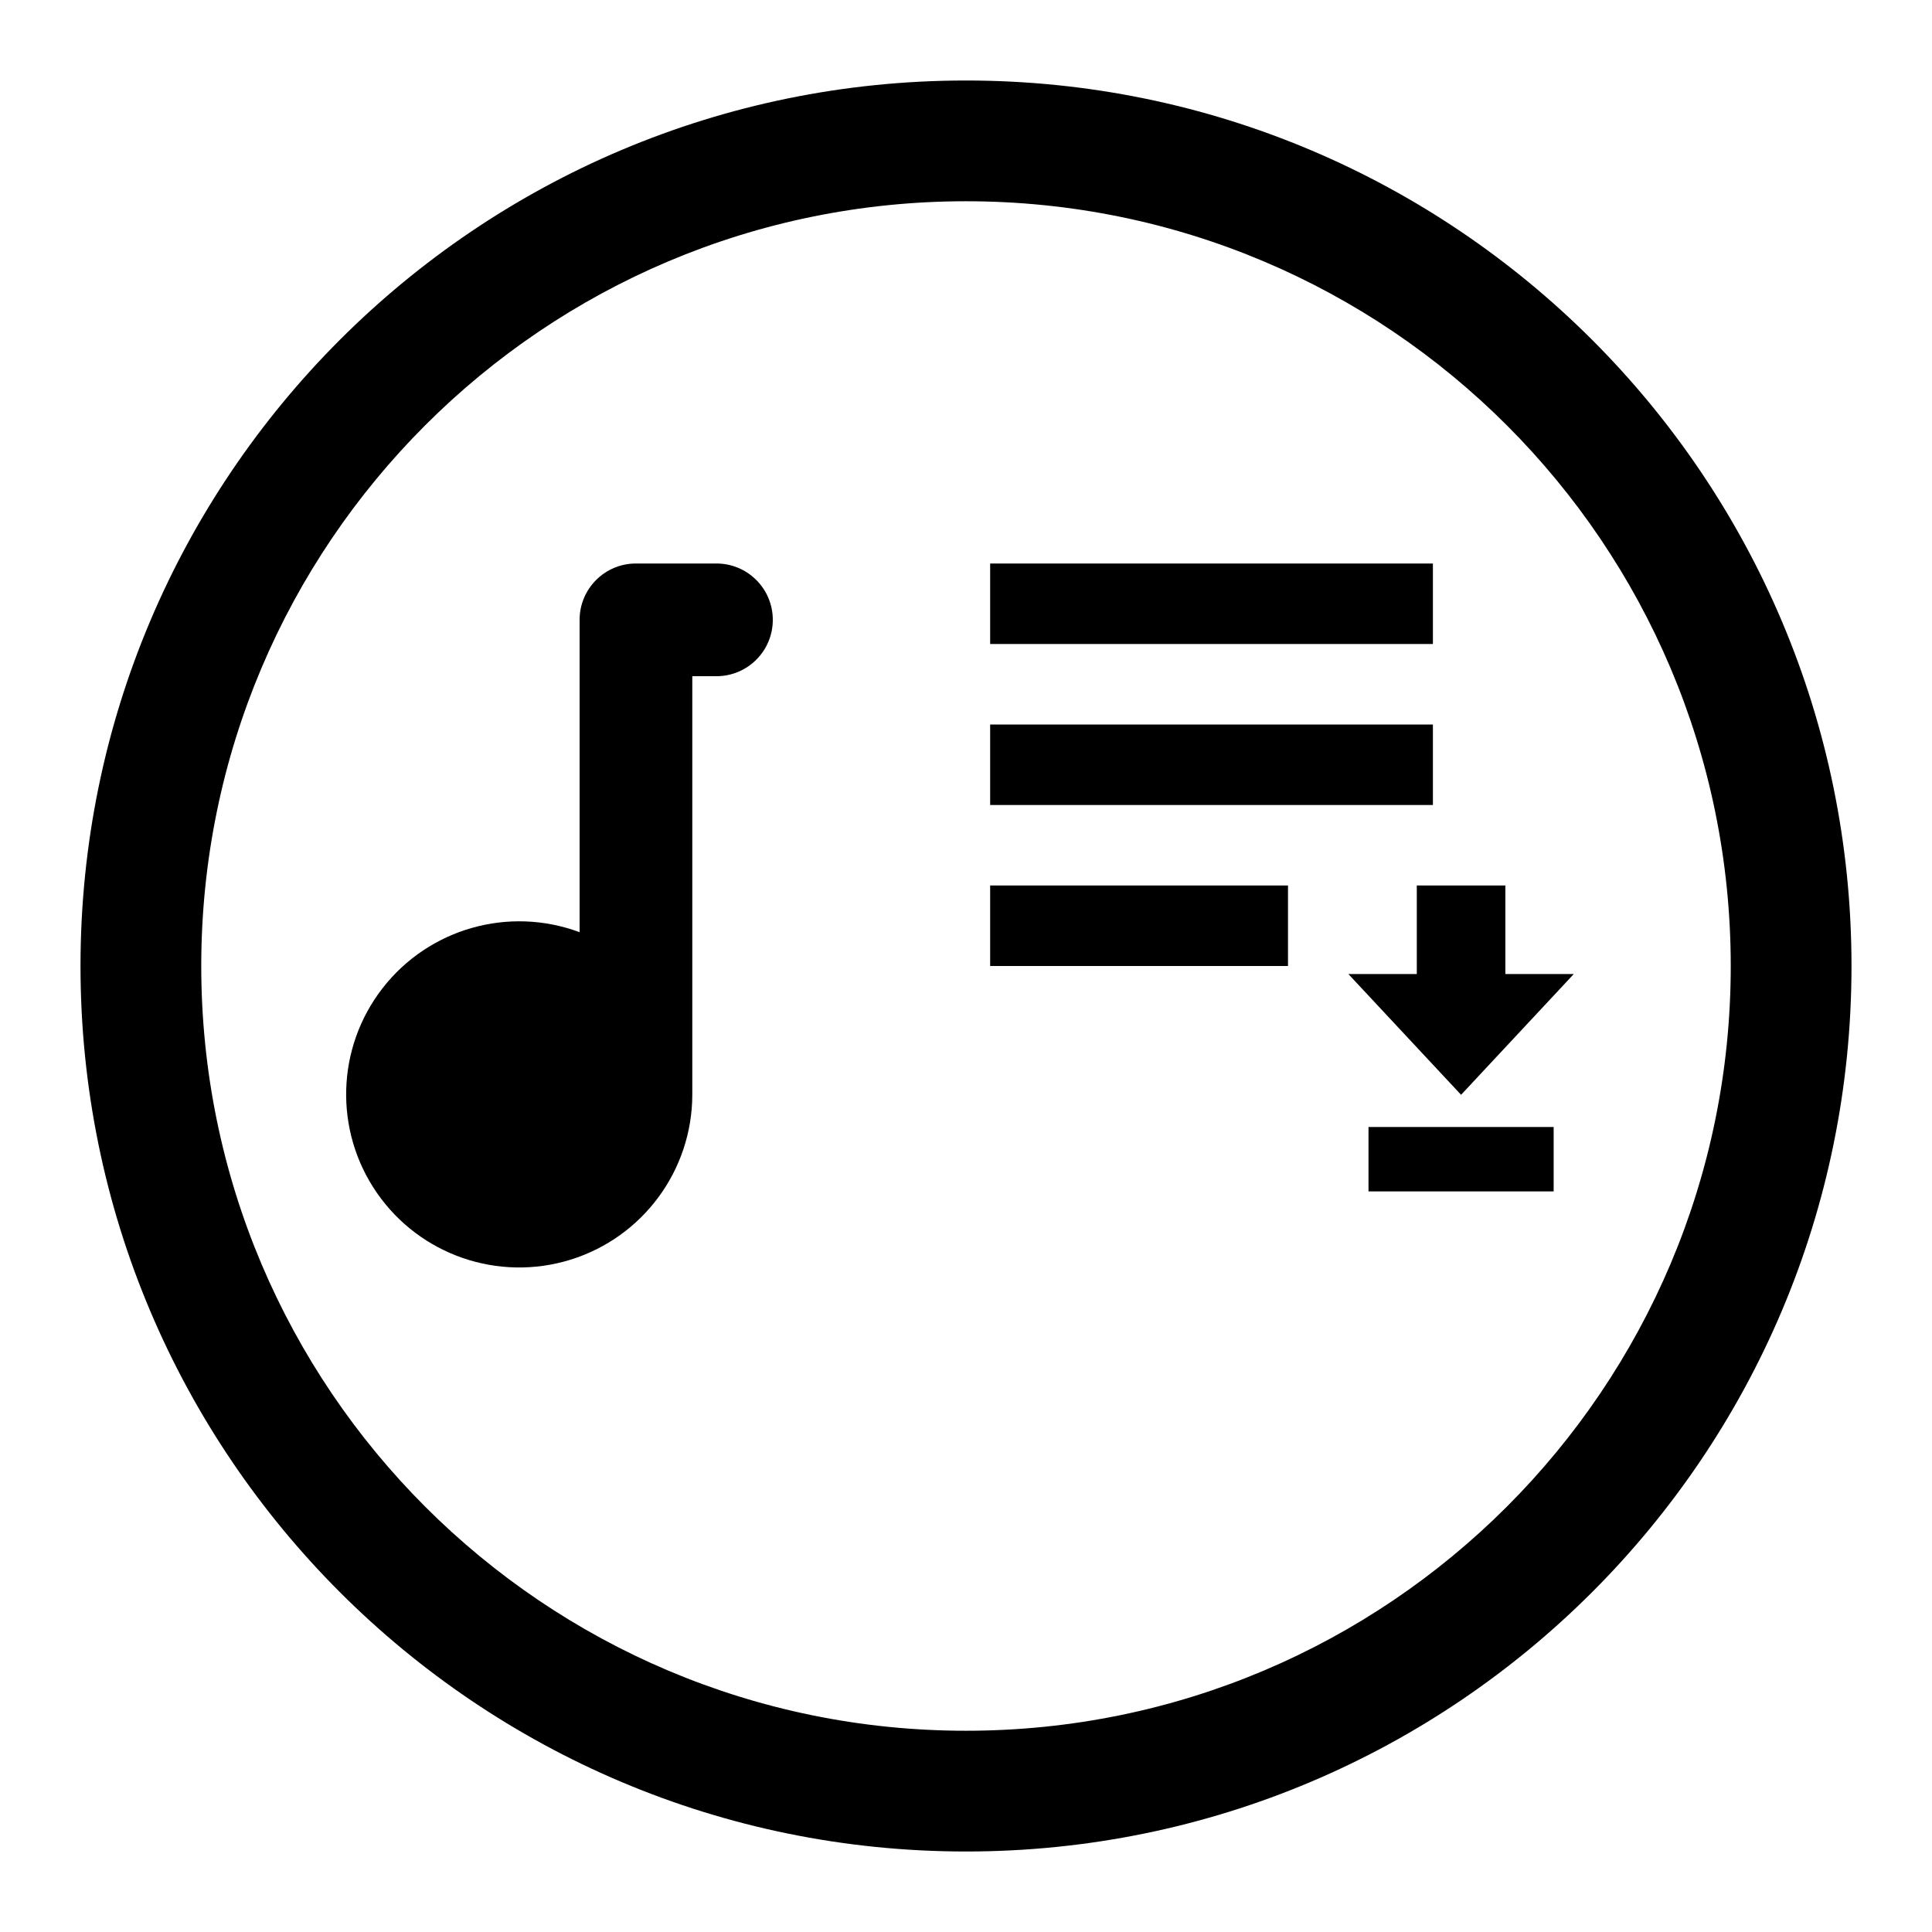
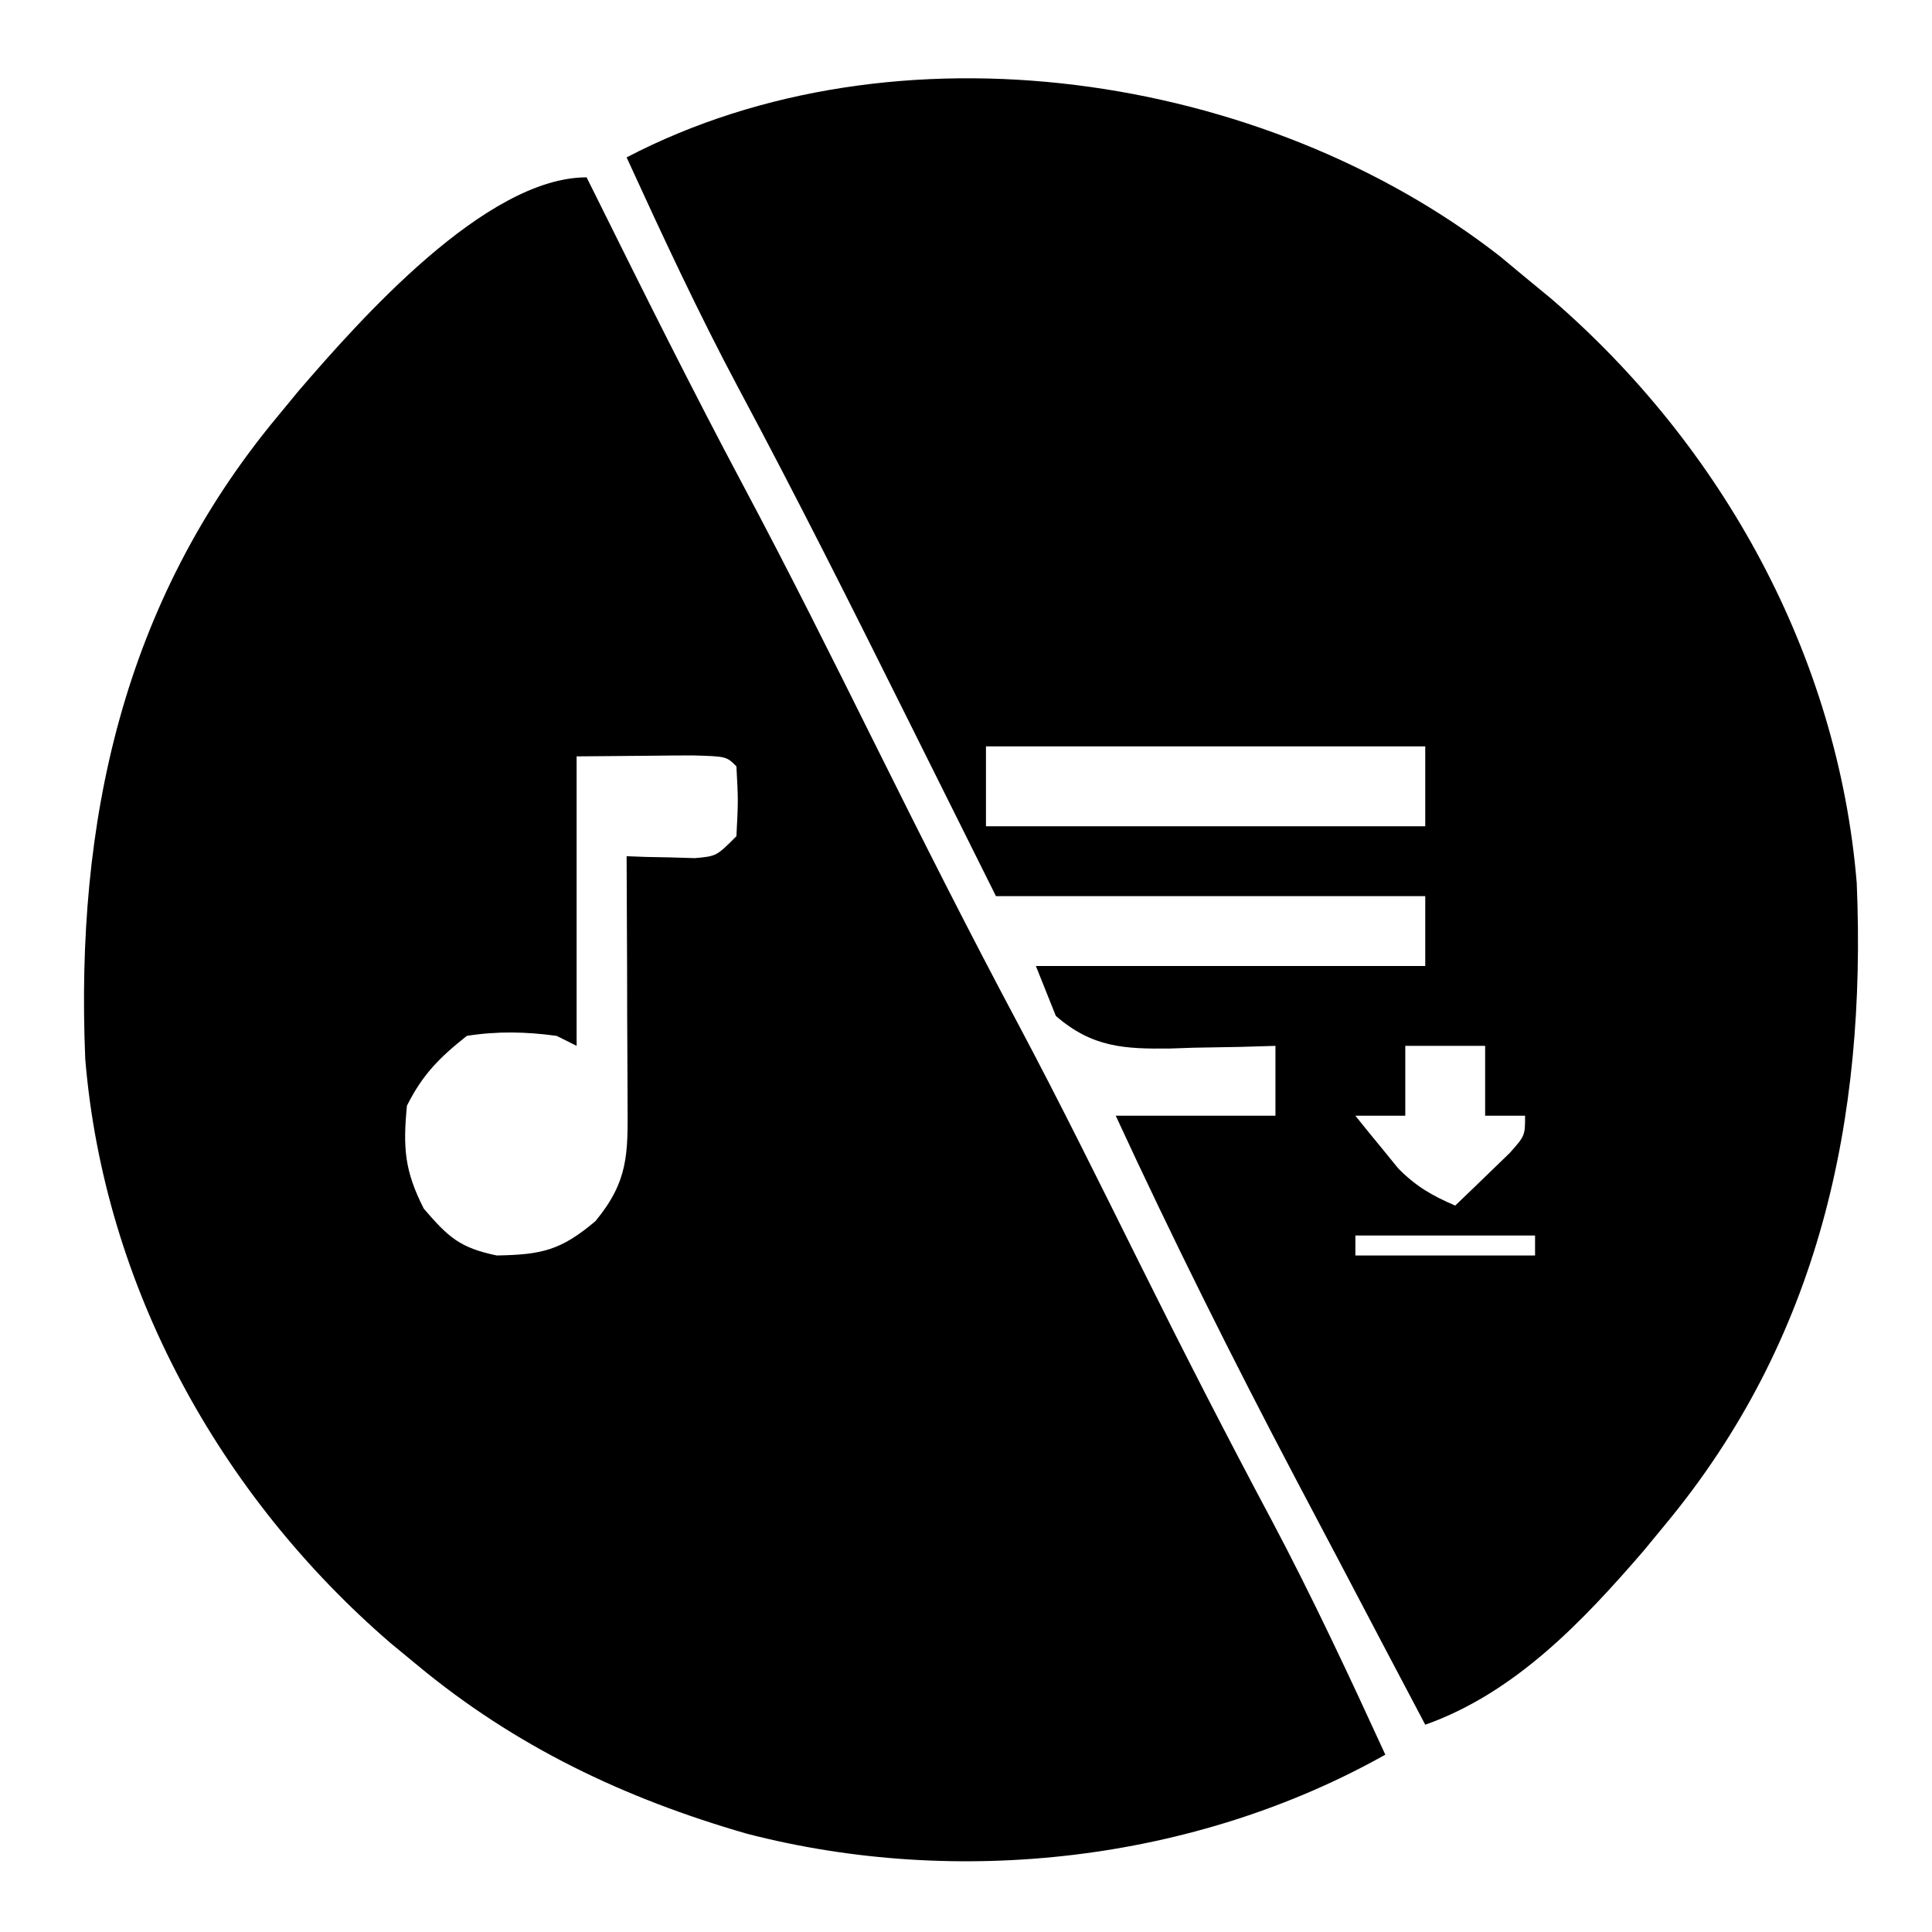
<svg xmlns="http://www.w3.org/2000/svg" width="24" height="24" viewBox="0 0 24 24" fill="currentColor">
-   <path fill-rule="evenodd" d="M12 1a11 11 0 1 0 0 22 11 11 0 0 0 0-22Zm0 1.5a9.5 9.5 0 1 1 0 19 9.5 9.5 0 0 1 0-19Z" />
-   <path d="M7.2 7.7a.7.7 0 0 1 .7-.7h1a.7.7 0 0 1 0 1.4h-.3v5.2a2.15 2.15 0 1 1-1.4-2.02Z M12.3 7h5.5v1h-5.5Z M12.3 9h5.5v1h-5.5Z M12.3 11h3.7v1h-3.7Z M17.6 11h1.1v1.1h.85l-1.4 1.5-1.4-1.5h.85Z M17 14h2.3v.8H17Z" />
+   <path fill-rule="evenodd" d="M 18.632,3.183 C 18.735,3.269 18.839,3.355 18.945,3.443 C 19.052,3.531 19.159,3.62 19.269,3.71 C 21.397,5.545 22.831,8.144 23.065,10.968 C 23.188,13.912 22.599,16.636 20.681,18.945 C 20.593,19.052 20.504,19.159 20.414,19.269 C 19.656,20.147 18.818,21.03 17.705,21.425 C 17.353,20.759 17.002,20.092 16.652,19.425 C 16.465,19.07 16.278,18.715 16.09,18.36 C 15.309,16.877 14.563,15.382 13.86,13.86 C 14.515,13.86 15.17,13.86 15.844,13.86 C 15.844,13.574 15.844,13.287 15.844,12.992 C 15.772,12.994 15.772,12.994 15.405,13.005 C 15.213,13.009 15.021,13.012 14.829,13.015 C 14.734,13.018 14.638,13.022 14.54,13.025 C 13.967,13.032 13.569,13.013 13.116,12.62 C 13.034,12.415 12.952,12.211 12.868,12 C 14.464,12 16.06,12 17.705,12 C 17.705,11.714 17.705,11.427 17.705,11.132 C 15.945,11.132 14.185,11.132 12.372,11.132 C 12.009,10.403 11.646,9.674 11.271,8.923 C 10.585,7.546 9.896,6.172 9.17,4.815 C 8.671,3.879 8.225,2.919 7.784,1.955 C 11.133,0.209 15.698,0.895 18.632,3.183 M 12.248,9.272 C 12.248,9.599 12.248,9.927 12.248,10.264 C 14.049,10.264 15.849,10.264 17.705,10.264 C 17.705,9.936 17.705,9.609 17.705,9.272 C 15.904,9.272 14.103,9.272 12.248,9.272 M 17.457,12.992 C 17.457,13.279 17.457,13.565 17.457,13.86 C 17.252,13.86 17.047,13.86 16.837,13.86 C 16.949,14.001 17.063,14.14 17.178,14.279 C 17.209,14.318 17.209,14.318 17.369,14.514 C 17.591,14.739 17.789,14.852 18.077,14.976 C 18.222,14.838 18.367,14.698 18.511,14.558 C 18.591,14.48 18.672,14.402 18.755,14.322 C 18.945,14.108 18.945,14.108 18.945,13.86 C 18.781,13.86 18.617,13.86 18.449,13.86 C 18.449,13.574 18.449,13.287 18.449,12.992 C 18.121,12.992 17.794,12.992 17.457,12.992 M 16.837,15.348 C 16.837,15.43 16.837,15.512 16.837,15.596 C 17.573,15.596 18.31,15.596 19.069,15.596 C 19.069,15.515 19.069,15.433 19.069,15.348 C 18.332,15.348 17.596,15.348 16.837,15.348" />
+   <path fill-rule="evenodd" d="M 7.287,2.203 C 7.322,2.273 7.357,2.344 7.393,2.416 C 7.994,3.628 8.597,4.838 9.233,6.032 C 9.803,7.102 10.344,8.186 10.884,9.272 C 11.458,10.426 12.038,11.577 12.645,12.715 C 13.172,13.706 13.668,14.712 14.168,15.717 C 14.697,16.781 15.238,17.838 15.798,18.887 C 16.303,19.84 16.759,20.816 17.209,21.797 C 14.846,23.125 11.9,23.459 9.274,22.778 C 7.756,22.34 6.399,21.695 5.179,20.681 C 5.072,20.593 4.965,20.504 4.855,20.414 C 2.727,18.58 1.293,15.98 1.059,13.156 C 0.936,10.212 1.525,7.488 3.443,5.179 C 3.531,5.072 3.62,4.965 3.71,4.855 C 4.465,3.979 6.03,2.203 7.287,2.203 M 7.163,9.396 C 7.163,10.583 7.163,11.769 7.163,12.992 C 7.082,12.951 7,12.91 6.915,12.868 C 6.536,12.816 6.178,12.808 5.799,12.868 C 5.458,13.139 5.249,13.348 5.055,13.736 C 5.005,14.256 5.025,14.545 5.265,15.015 C 5.572,15.372 5.714,15.501 6.171,15.596 C 6.728,15.586 6.967,15.533 7.396,15.17 C 7.807,14.674 7.8,14.334 7.796,13.712 C 7.796,13.668 7.796,13.668 7.795,13.446 C 7.794,13.166 7.793,12.885 7.791,12.605 C 7.791,12.414 7.79,12.224 7.79,12.034 C 7.788,11.568 7.786,11.102 7.784,10.636 C 7.822,10.637 7.822,10.637 8.019,10.645 C 8.07,10.646 8.07,10.646 8.326,10.651 C 8.376,10.653 8.376,10.653 8.631,10.66 C 8.9,10.636 8.9,10.636 9.148,10.388 C 9.171,9.946 9.171,9.946 9.148,9.52 C 9.024,9.396 9.024,9.396 8.605,9.384 C 8.432,9.384 8.259,9.386 8.086,9.388 C 7.781,9.391 7.477,9.393 7.163,9.396" />
</svg>
